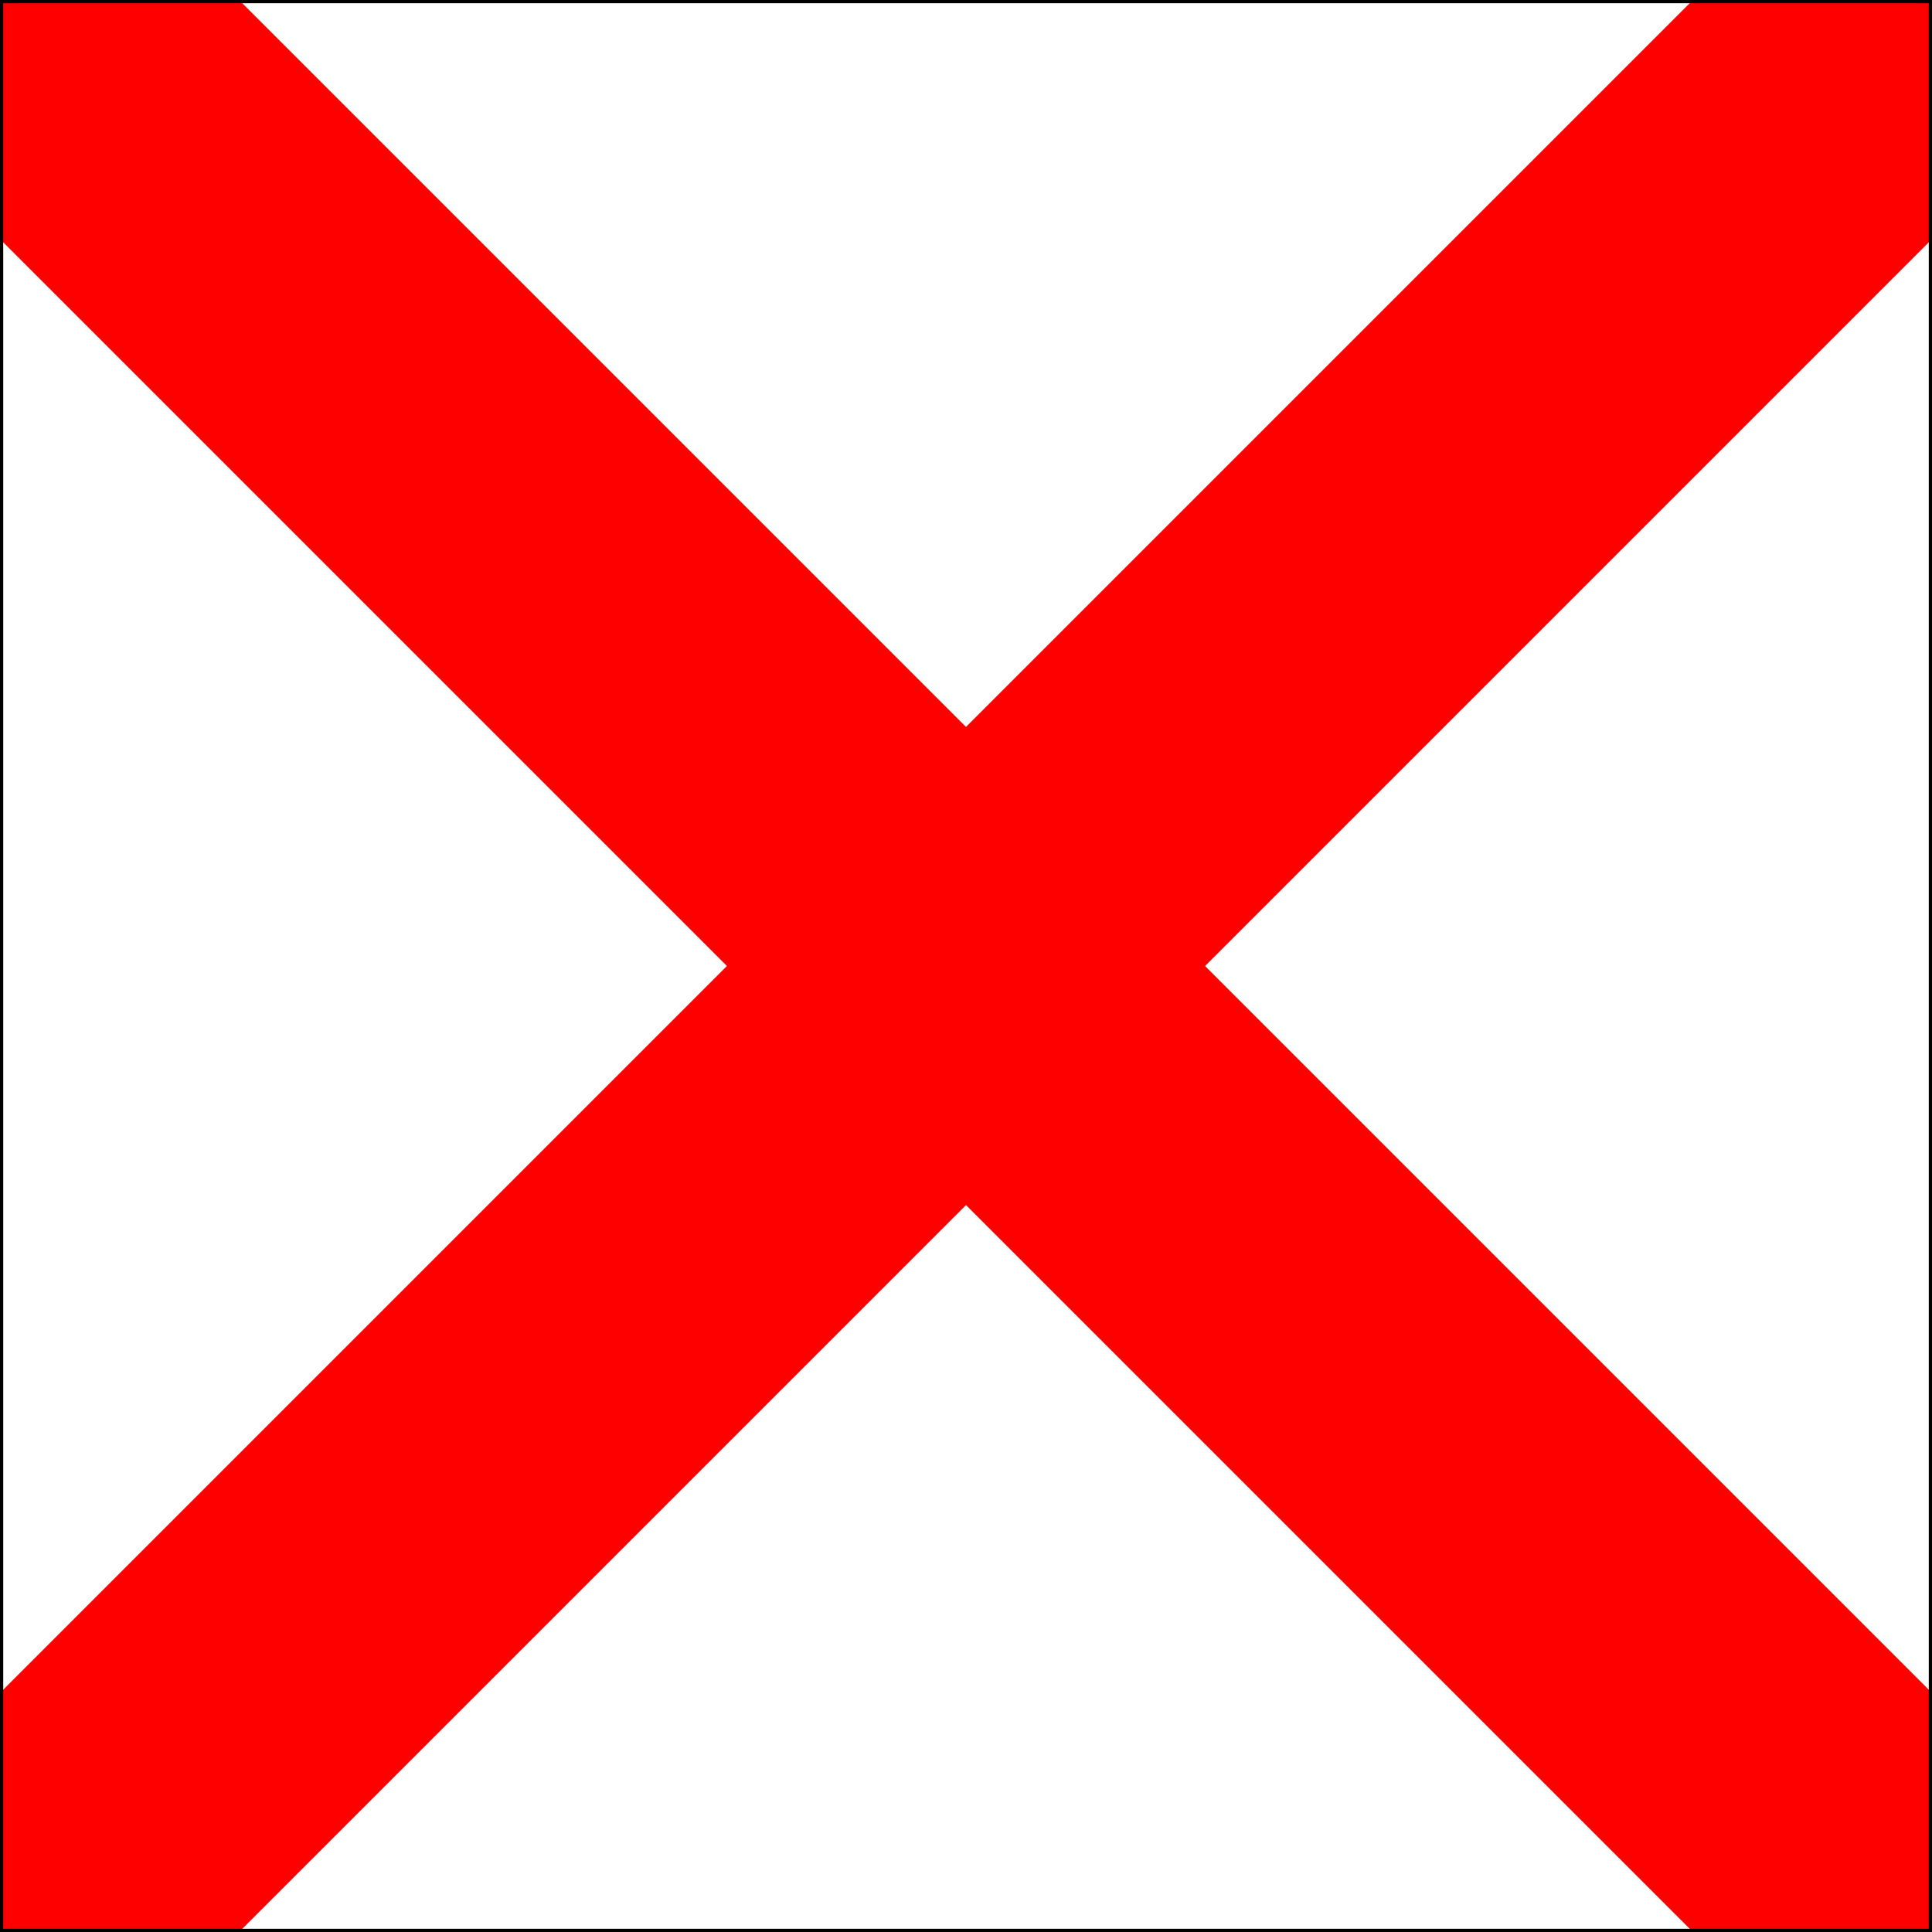
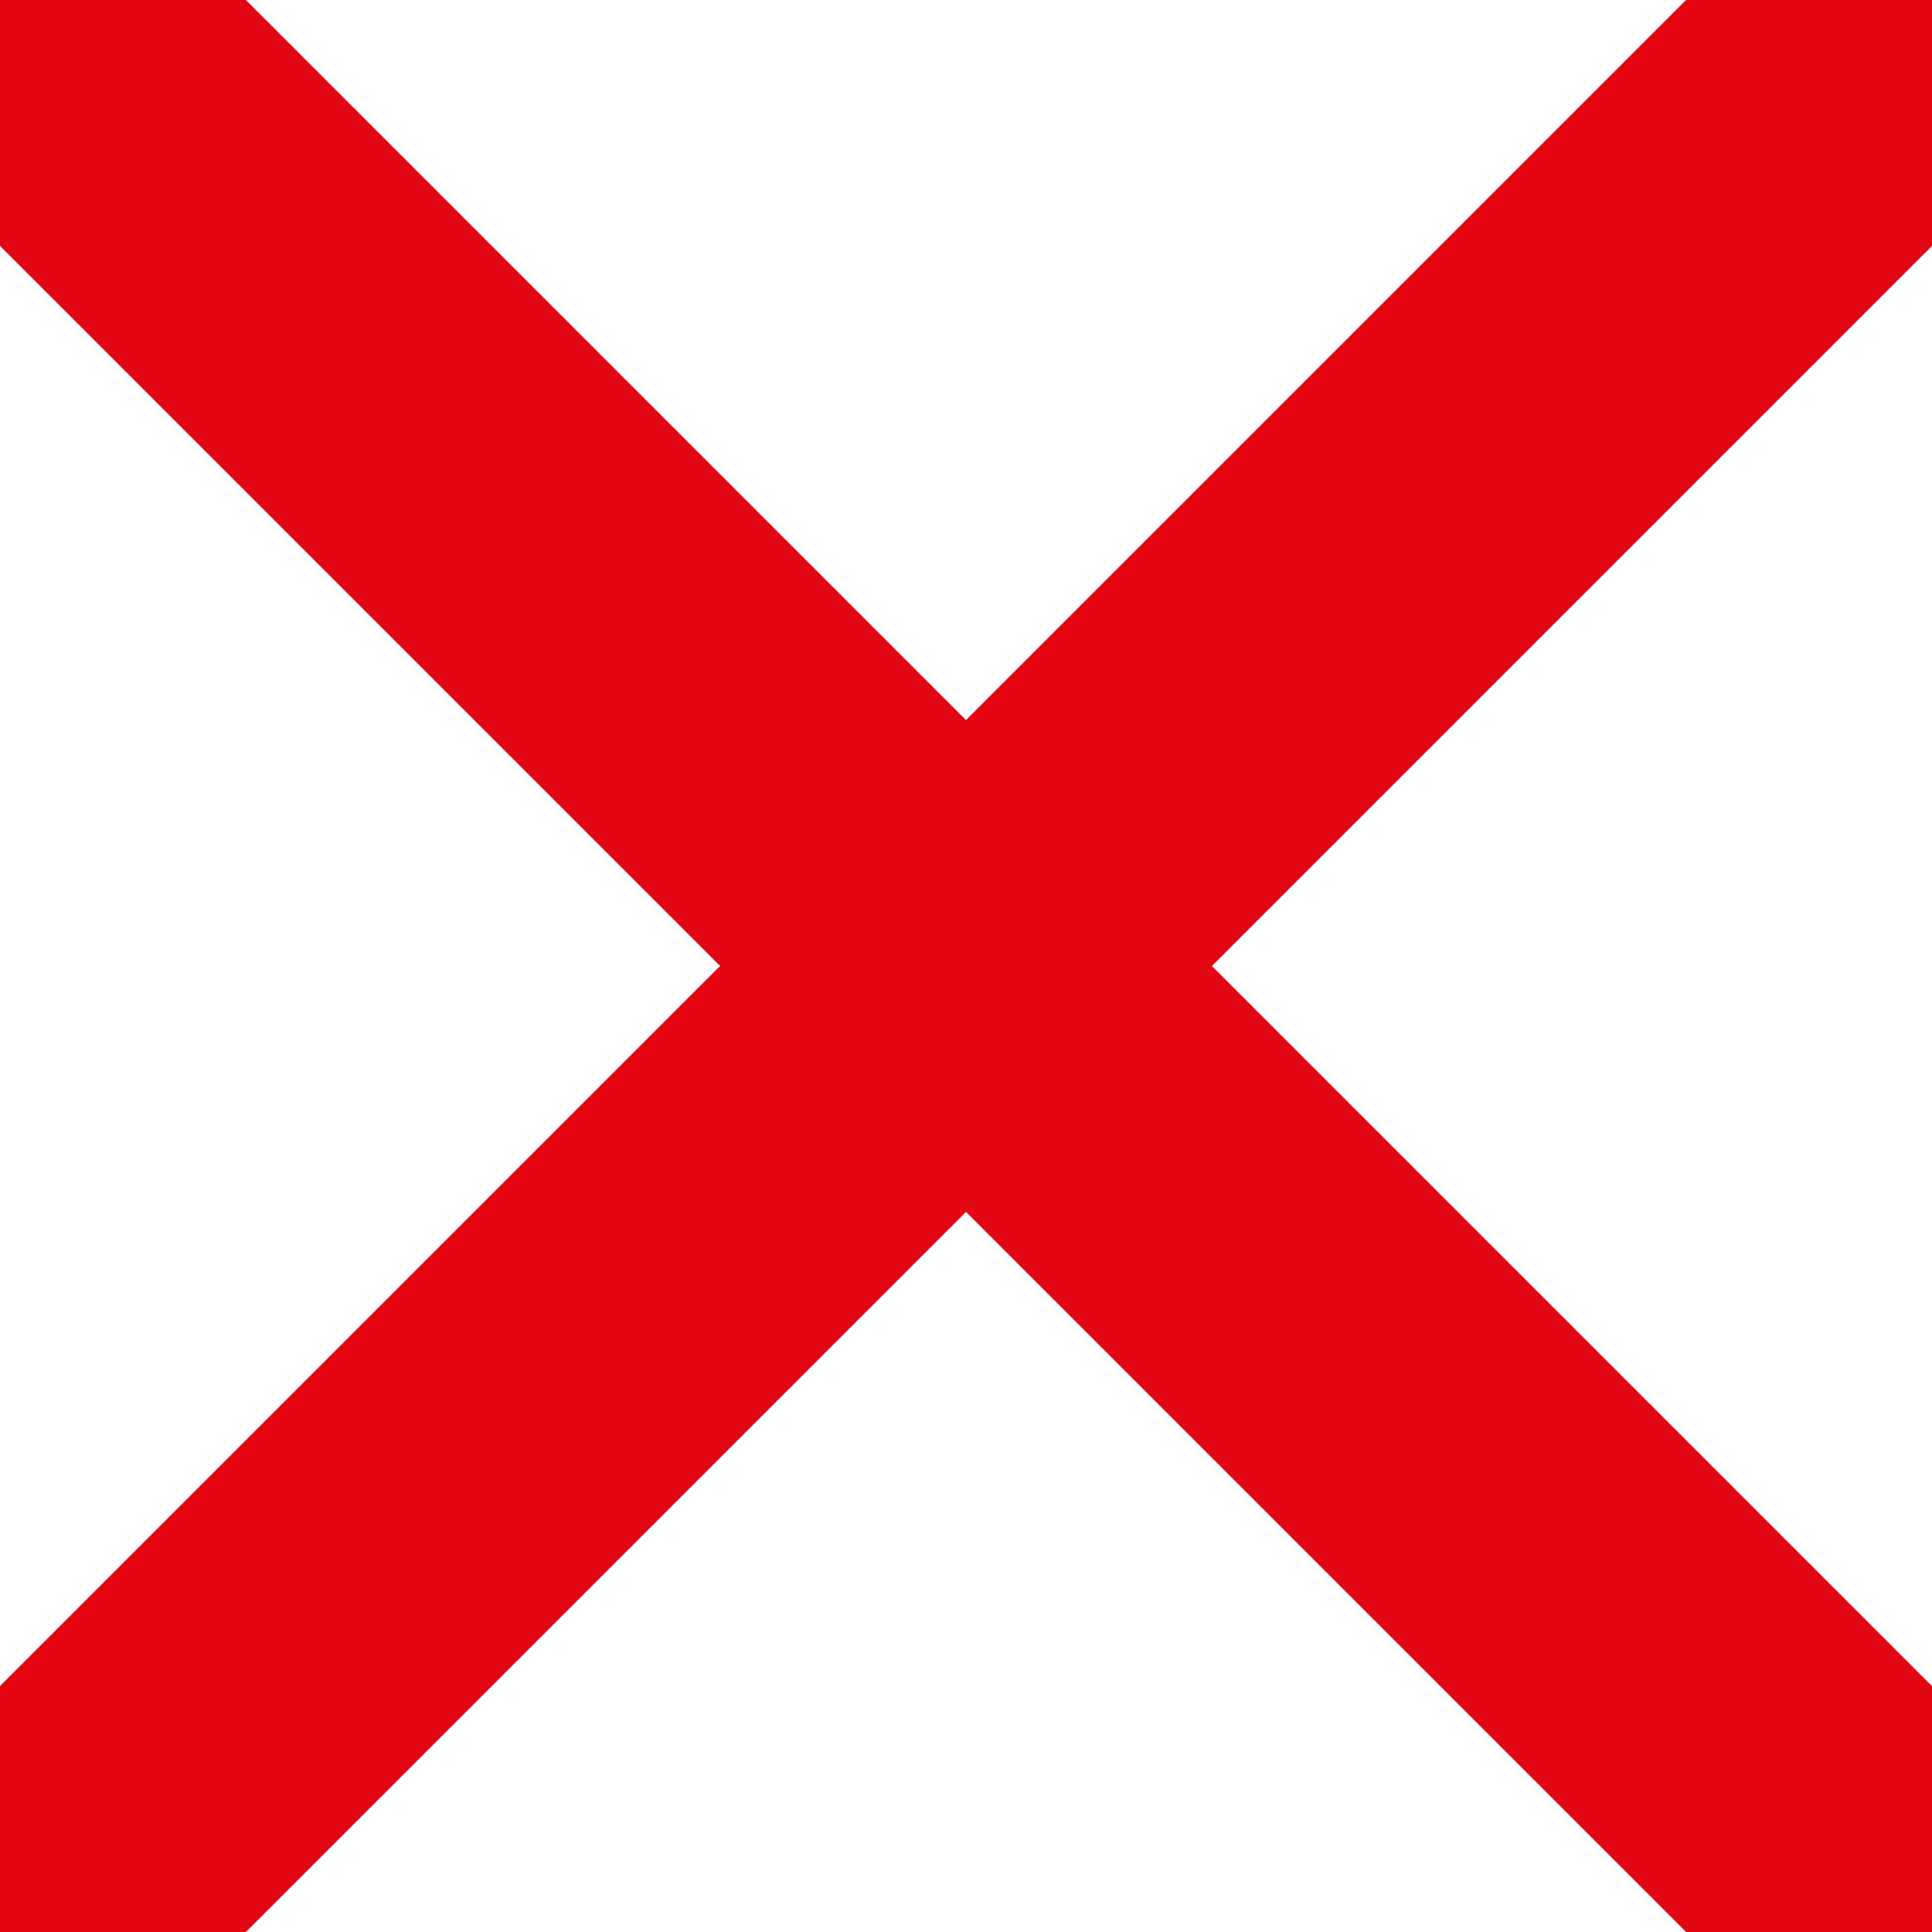
- <svg xmlns="http://www.w3.org/2000/svg" width="600" height="600">
-   <rect fill="#fff" width="600" height="600" />
-   <g stroke="#f00" stroke-width="105px">
-     <path d="M 0,0 L 600,600 z" />
-     <path d="M 0,600 L 600,0 z" />
-     <rect fill="none" width="600" height="600" stroke="#000" stroke-width="2px" />
-   </g>
+ <svg xmlns="http://www.w3.org/2000/svg" viewBox="0 0 2 2" width="200" height="200">
+   <rect x="0" y="0" width="2" height="2" fill="#ffffff" />
+   <path d="M0,0 L2,2 M2,0 L0,2" stroke="#e30613" stroke-width="0.36" fill="none" />
</svg>
